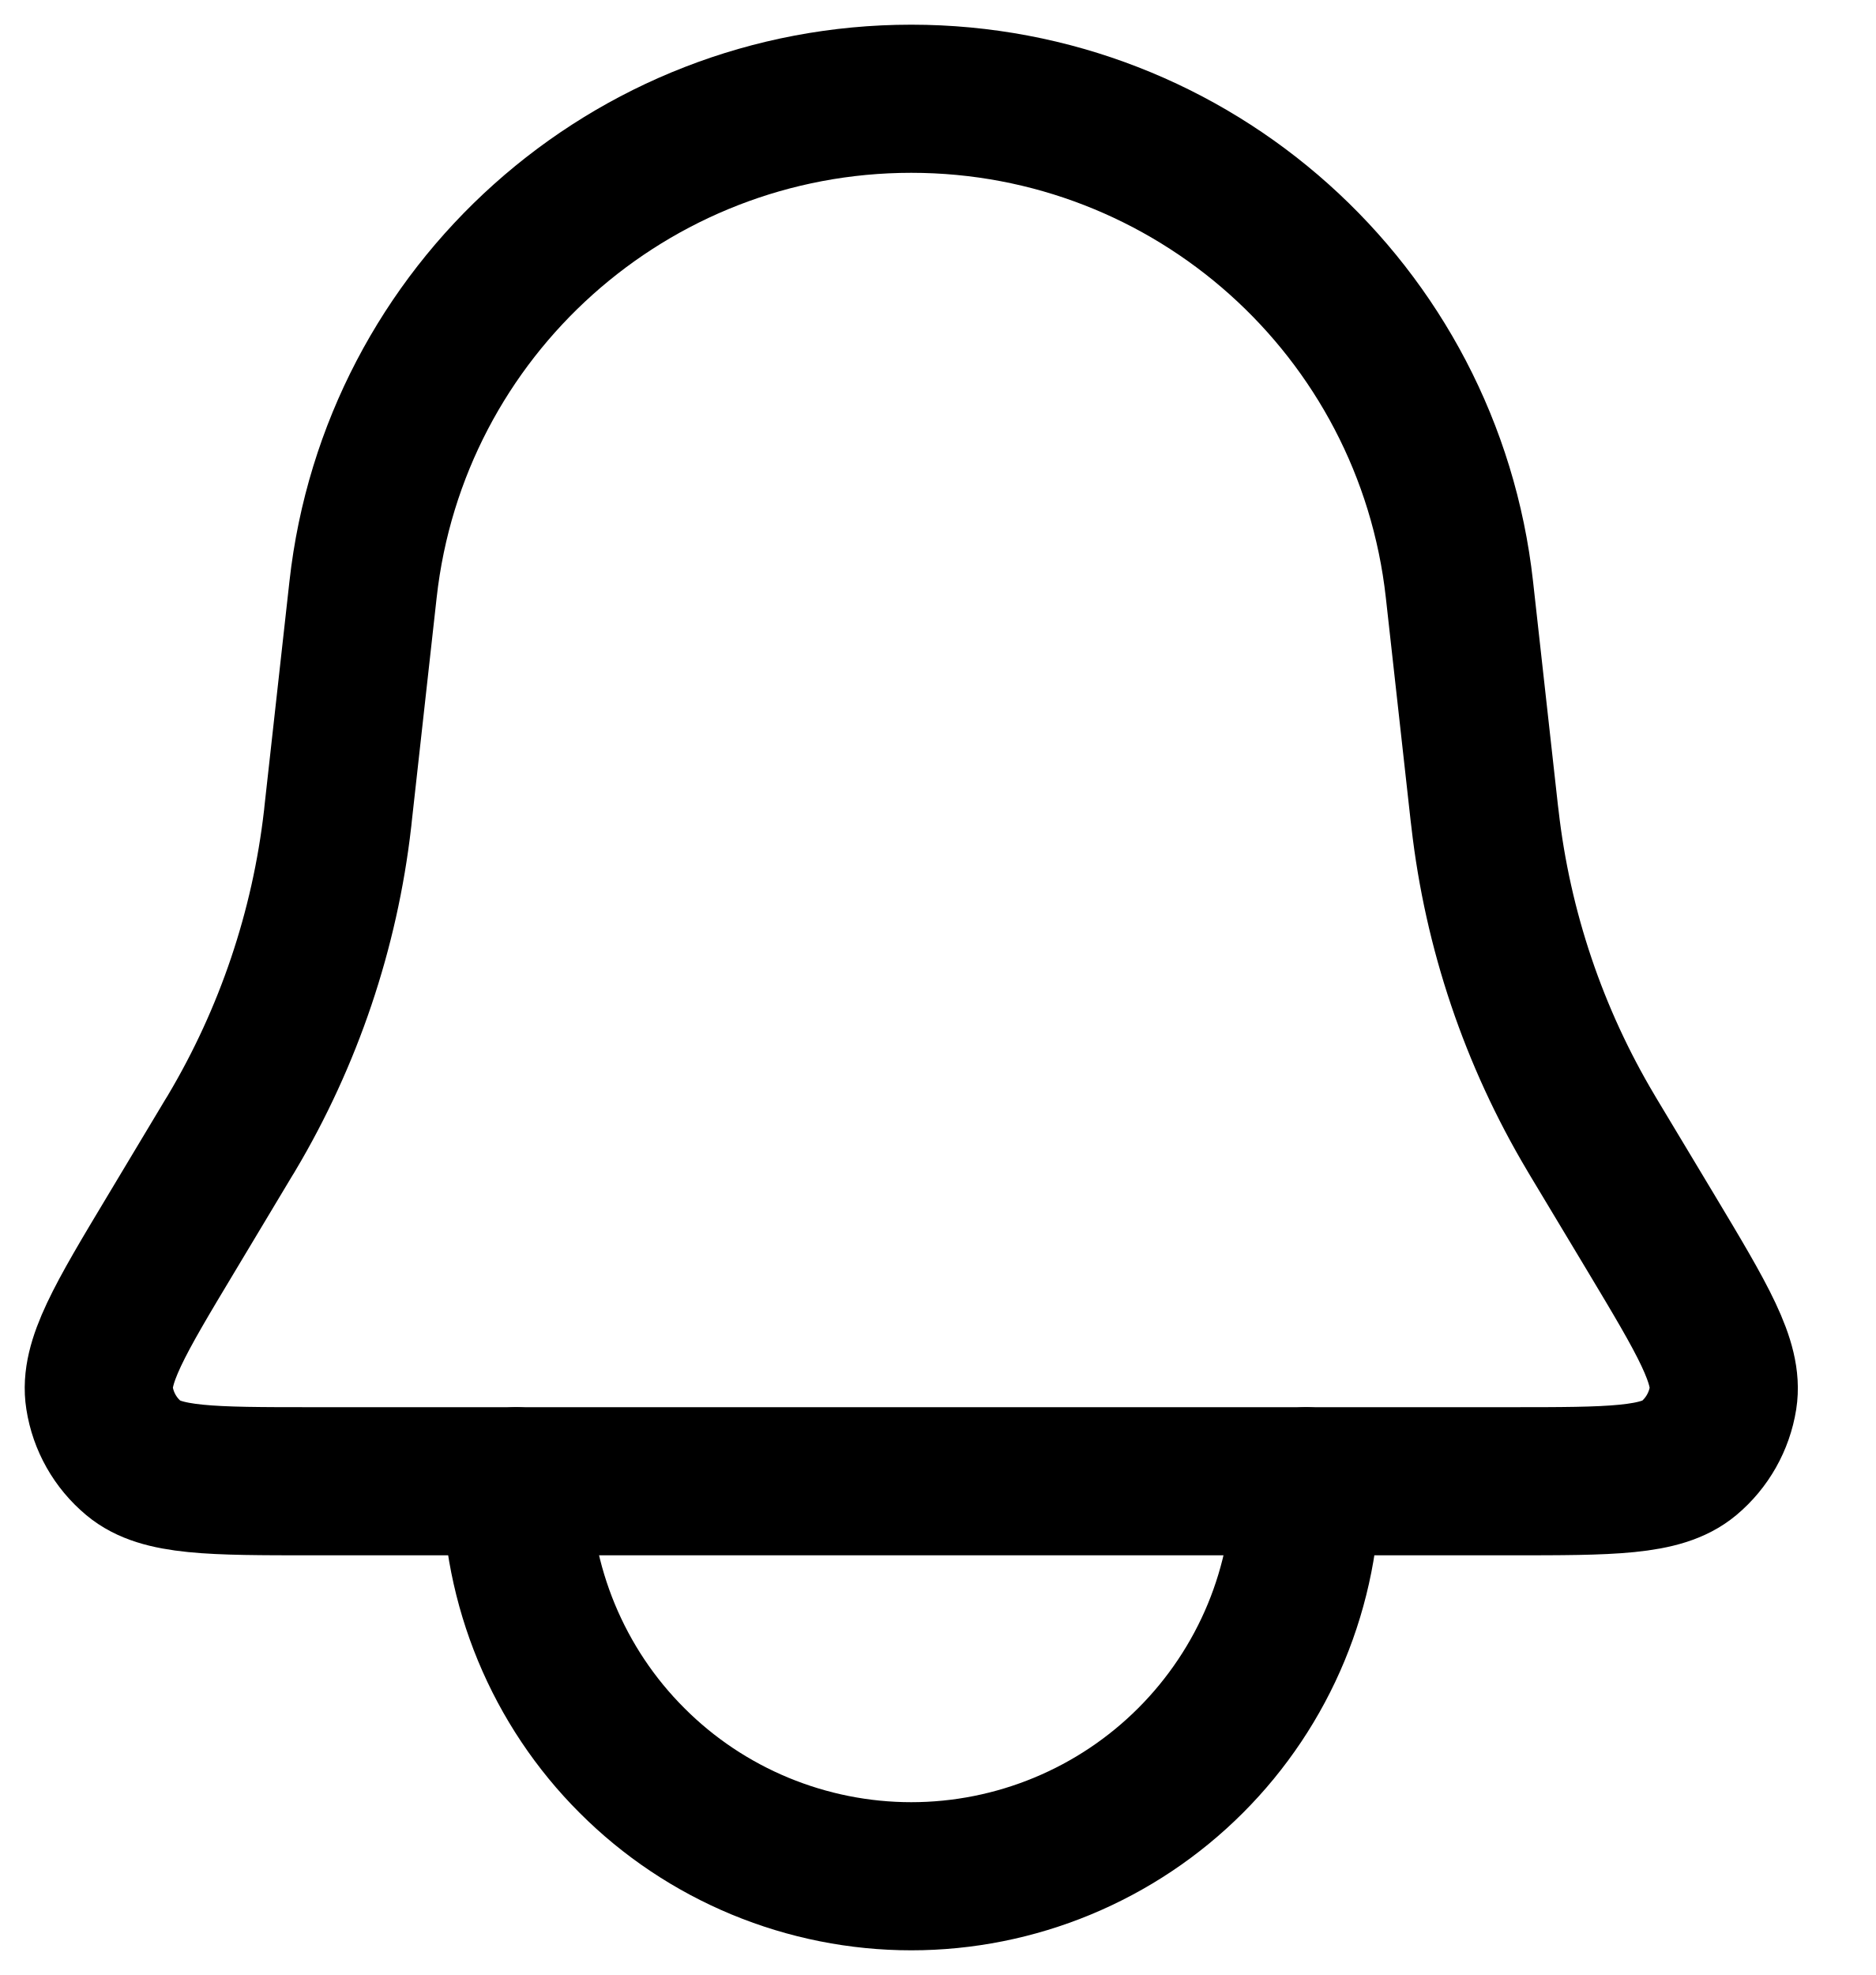
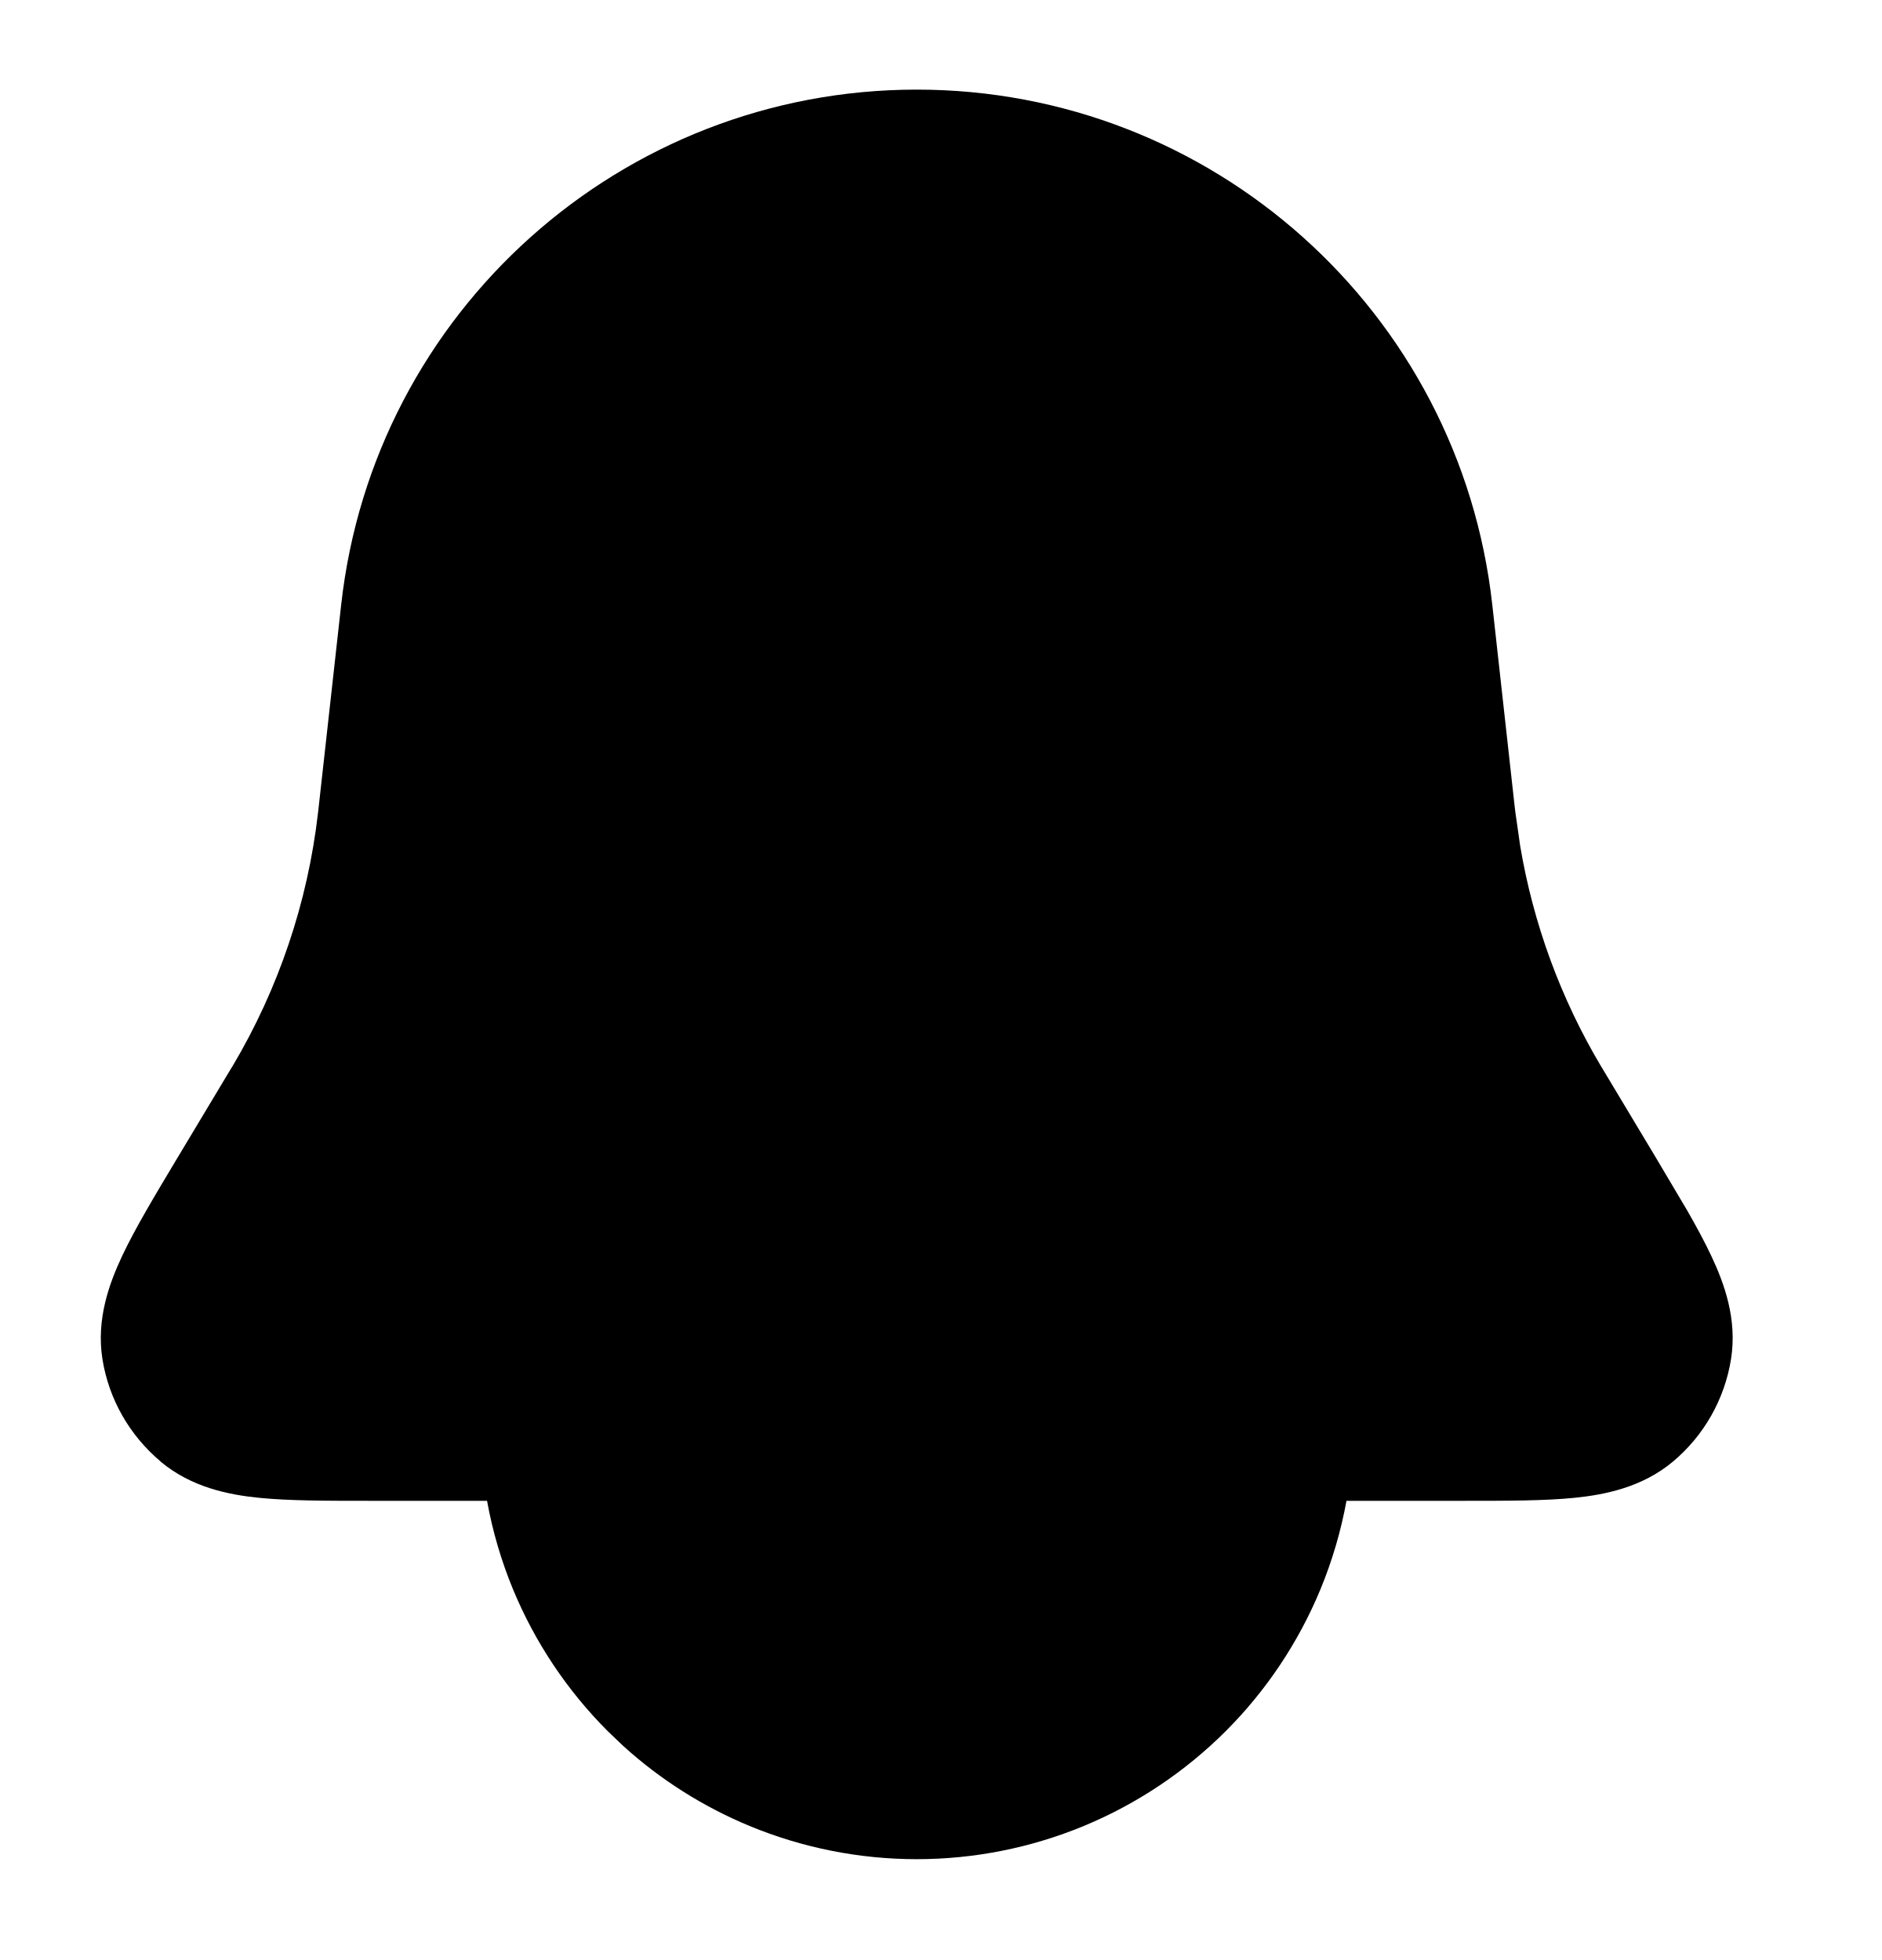
- <svg xmlns="http://www.w3.org/2000/svg" width="19" height="20" viewBox="0 0 19 20" fill="none">
-   <path d="M3.677 5.969C3.991 3.14 6.383 1 9.229 1C12.076 1 14.467 3.14 14.781 5.969L15.033 8.236C15.036 8.265 15.038 8.279 15.04 8.293C15.168 9.417 15.534 10.501 16.113 11.473C16.12 11.485 16.128 11.497 16.142 11.522L16.721 12.486C17.245 13.36 17.507 13.797 17.451 14.156C17.413 14.395 17.29 14.612 17.105 14.767C16.826 15 16.317 15 15.297 15H3.161C2.142 15 1.632 15 1.354 14.767C1.168 14.612 1.045 14.395 1.008 14.156C0.951 13.797 1.213 13.36 1.738 12.486L2.316 11.522C2.331 11.497 2.338 11.485 2.346 11.473C2.924 10.501 3.29 9.417 3.419 8.293C3.42 8.279 3.422 8.265 3.425 8.236L3.677 5.969Z" stroke="currentColor" stroke-width="1.5" />
-   <path d="M5.229 15C5.229 15.525 5.333 16.045 5.534 16.531C5.735 17.016 6.029 17.457 6.401 17.828C6.772 18.2 7.213 18.494 7.698 18.695C8.184 18.896 8.704 19 9.229 19C9.754 19 10.275 18.896 10.76 18.695C11.245 18.494 11.686 18.2 12.058 17.828C12.429 17.457 12.724 17.016 12.925 16.531C13.126 16.045 13.229 15.525 13.229 15" stroke="currentColor" stroke-width="1.5" stroke-linecap="round" />
+ <svg xmlns="http://www.w3.org/2000/svg" width="24" height="25" viewBox="0 0 24 25" fill="none">
+   <path d="M19.03 7.712C18.614 3.972 15.453 1.143 11.69 1.143C7.928 1.143 4.767 3.973 4.351 7.712L4.063 10.302L4.056 10.363C3.925 11.507 3.553 12.61 2.965 13.6L2.964 13.601L2.932 13.653L2.271 14.755L2.257 14.778C1.975 15.249 1.724 15.667 1.558 16.019C1.393 16.371 1.226 16.825 1.306 17.334C1.387 17.845 1.652 18.309 2.049 18.642L2.048 18.643C2.443 18.973 2.918 19.066 3.305 19.105C3.685 19.143 4.162 19.143 4.699 19.143L4.756 19.143H6.211C6.281 19.53 6.392 19.909 6.543 20.274C6.823 20.95 7.234 21.565 7.751 22.082L7.949 22.271C8.422 22.7 8.967 23.045 9.558 23.29C10.234 23.57 10.959 23.714 11.69 23.714C12.422 23.714 13.146 23.57 13.822 23.29C14.498 23.01 15.112 22.599 15.63 22.082C16.147 21.565 16.558 20.95 16.838 20.274C16.989 19.909 17.1 19.53 17.171 19.143H18.626L18.683 19.143C19.22 19.143 19.696 19.143 20.076 19.105C20.463 19.066 20.939 18.973 21.334 18.643C21.731 18.31 21.994 17.845 22.075 17.334C22.155 16.825 21.989 16.371 21.823 16.019C21.739 15.84 21.633 15.644 21.512 15.433L21.11 14.755L20.449 13.653C20.428 13.619 20.425 13.615 20.416 13.599C19.901 12.733 19.553 11.781 19.386 10.791L19.325 10.363L19.317 10.299L19.03 7.712Z" fill="currentColor" />
</svg>
